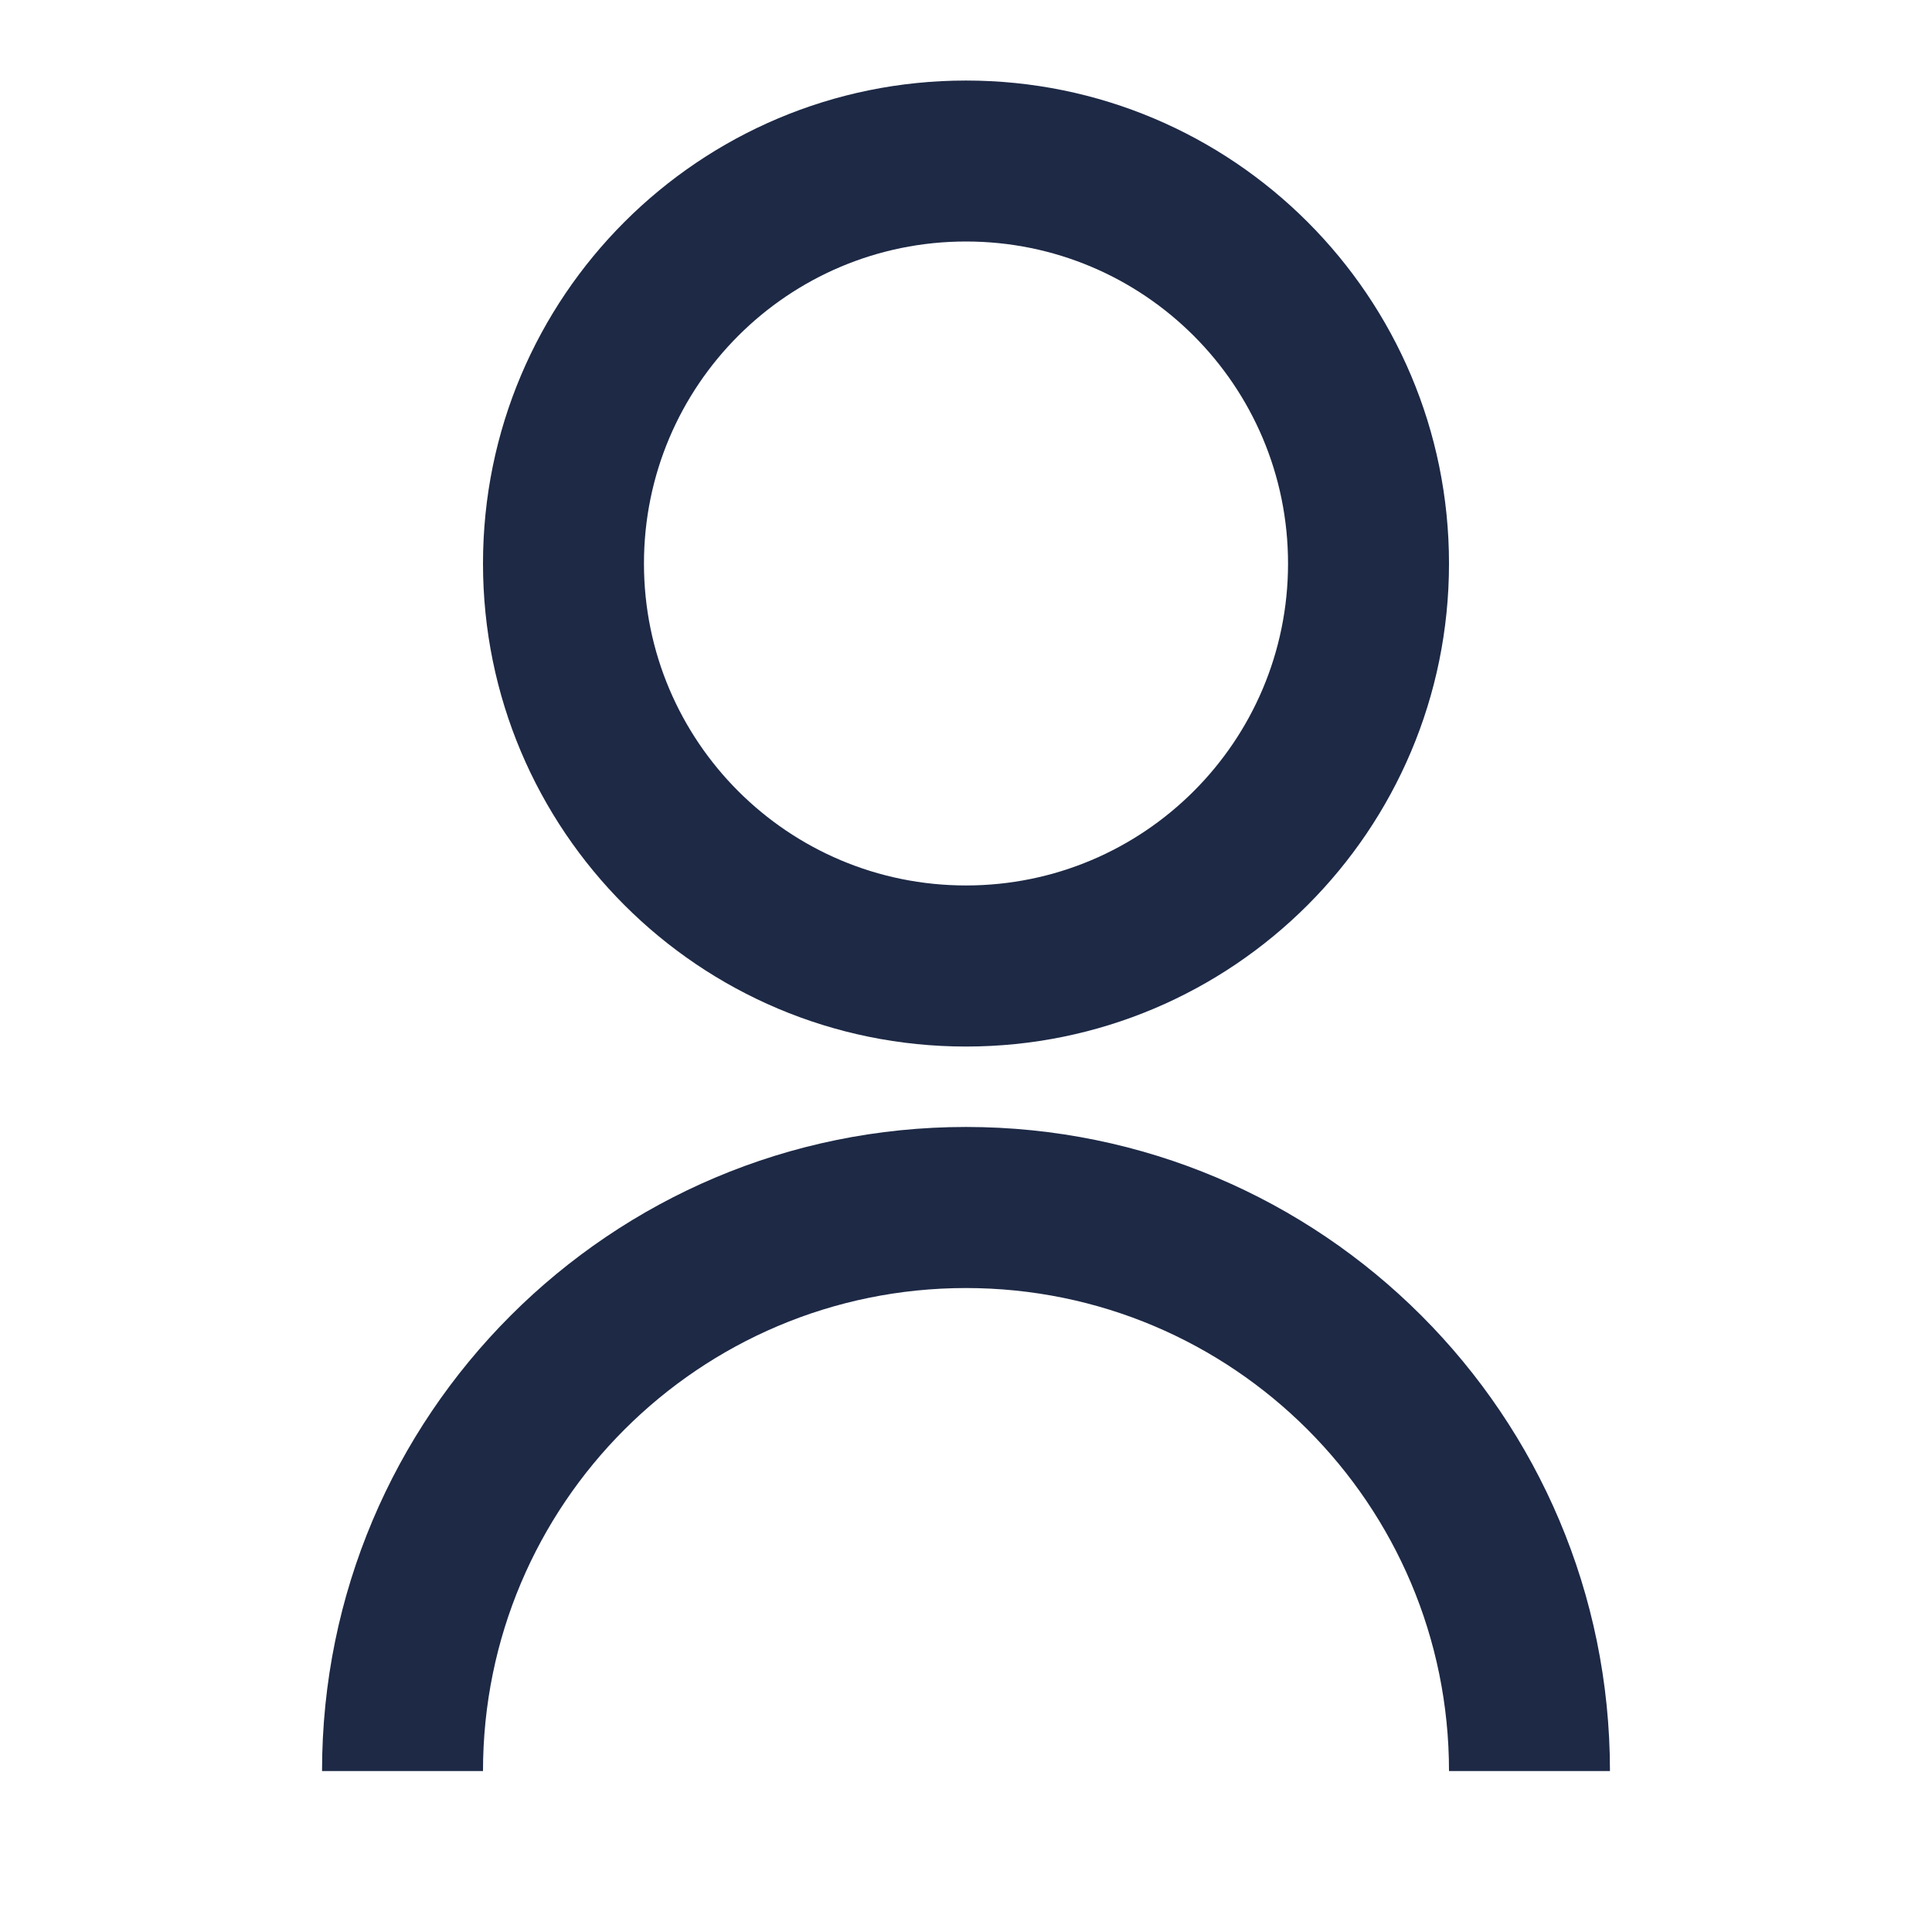
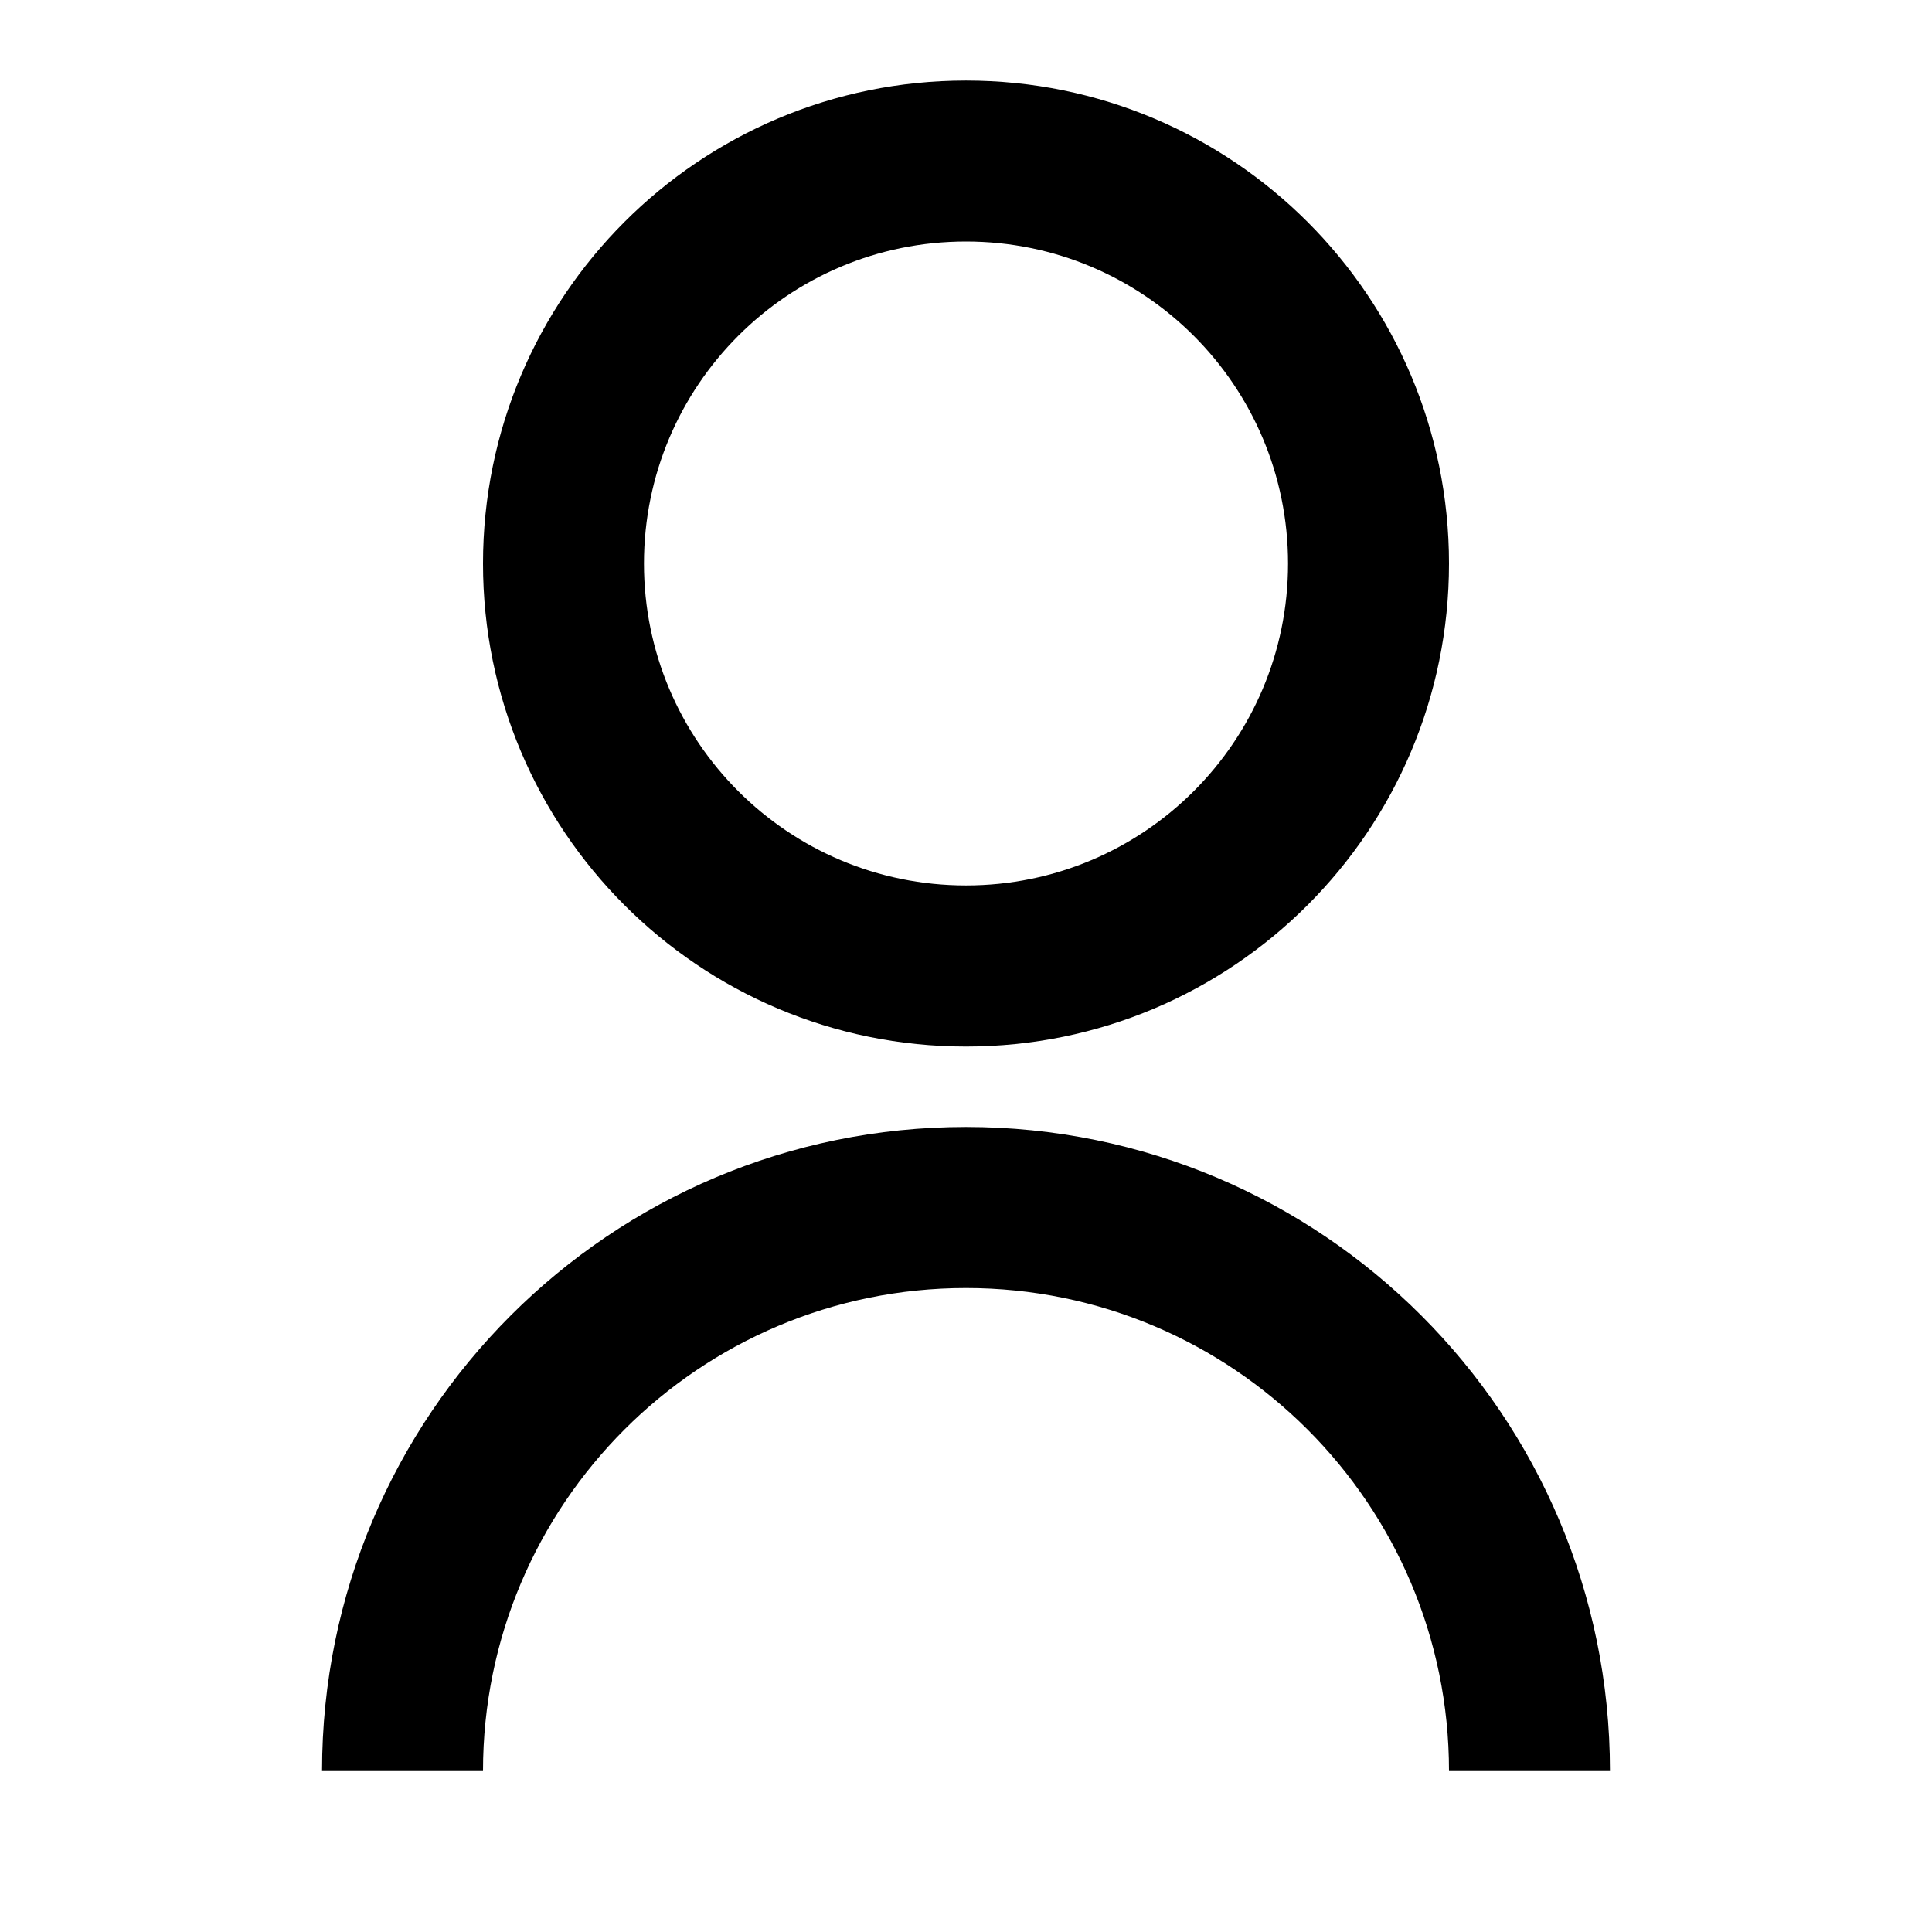
<svg xmlns="http://www.w3.org/2000/svg" width="16px" height="16px" viewBox="0 0 16 16" version="1.1">
-   <g id="页面-1" stroke="none" stroke-width="1" fill="none" fill-rule="evenodd">
+   <g id="页面-1" stroke="none" stroke-width="0" fill="none" fill-rule="evenodd">
    <g id="user-line">
      <polygon id="路径" points="0 0 16 0 16 16 0 16" />
-       <path d="M2.667,14.667 C2.667,11.721 5.054,9.333 8,9.333 C10.946,9.333 13.333,11.721 13.333,14.667 L12,14.667 C12,12.458 10.209,10.667 8,10.667 C5.791,10.667 4,12.458 4,14.667 L2.667,14.667 Z M8,8.667 C5.79,8.667 4,6.877 4,4.667 C4,2.457 5.79,0.667 8,0.667 C10.21,0.667 12,2.457 12,4.667 C12,6.877 10.21,8.667 8,8.667 Z M8,7.333 C9.473,7.333 10.667,6.14 10.667,4.667 C10.667,3.193 9.473,2 8,2 C6.527,2 5.333,3.193 5.333,4.667 C5.333,6.14 6.527,7.333 8,7.333 Z" id="形状" fill="#1D2945" fill-rule="nonzero" />
+       <path d="M2.667,14.667 C2.667,11.721 5.054,9.333 8,9.333 C10.946,9.333 13.333,11.721 13.333,14.667 L12,14.667 C12,12.458 10.209,10.667 8,10.667 C5.791,10.667 4,12.458 4,14.667 L2.667,14.667 Z M8,8.667 C5.79,8.667 4,6.877 4,4.667 C4,2.457 5.79,0.667 8,0.667 C10.21,0.667 12,2.457 12,4.667 C12,6.877 10.21,8.667 8,8.667 Z M8,7.333 C9.473,7.333 10.667,6.14 10.667,4.667 C10.667,3.193 9.473,2 8,2 C6.527,2 5.333,3.193 5.333,4.667 C5.333,6.14 6.527,7.333 8,7.333 Z" id="形状" fill="currentColor" fill-rule="nonzero" />
    </g>
  </g>
</svg>
